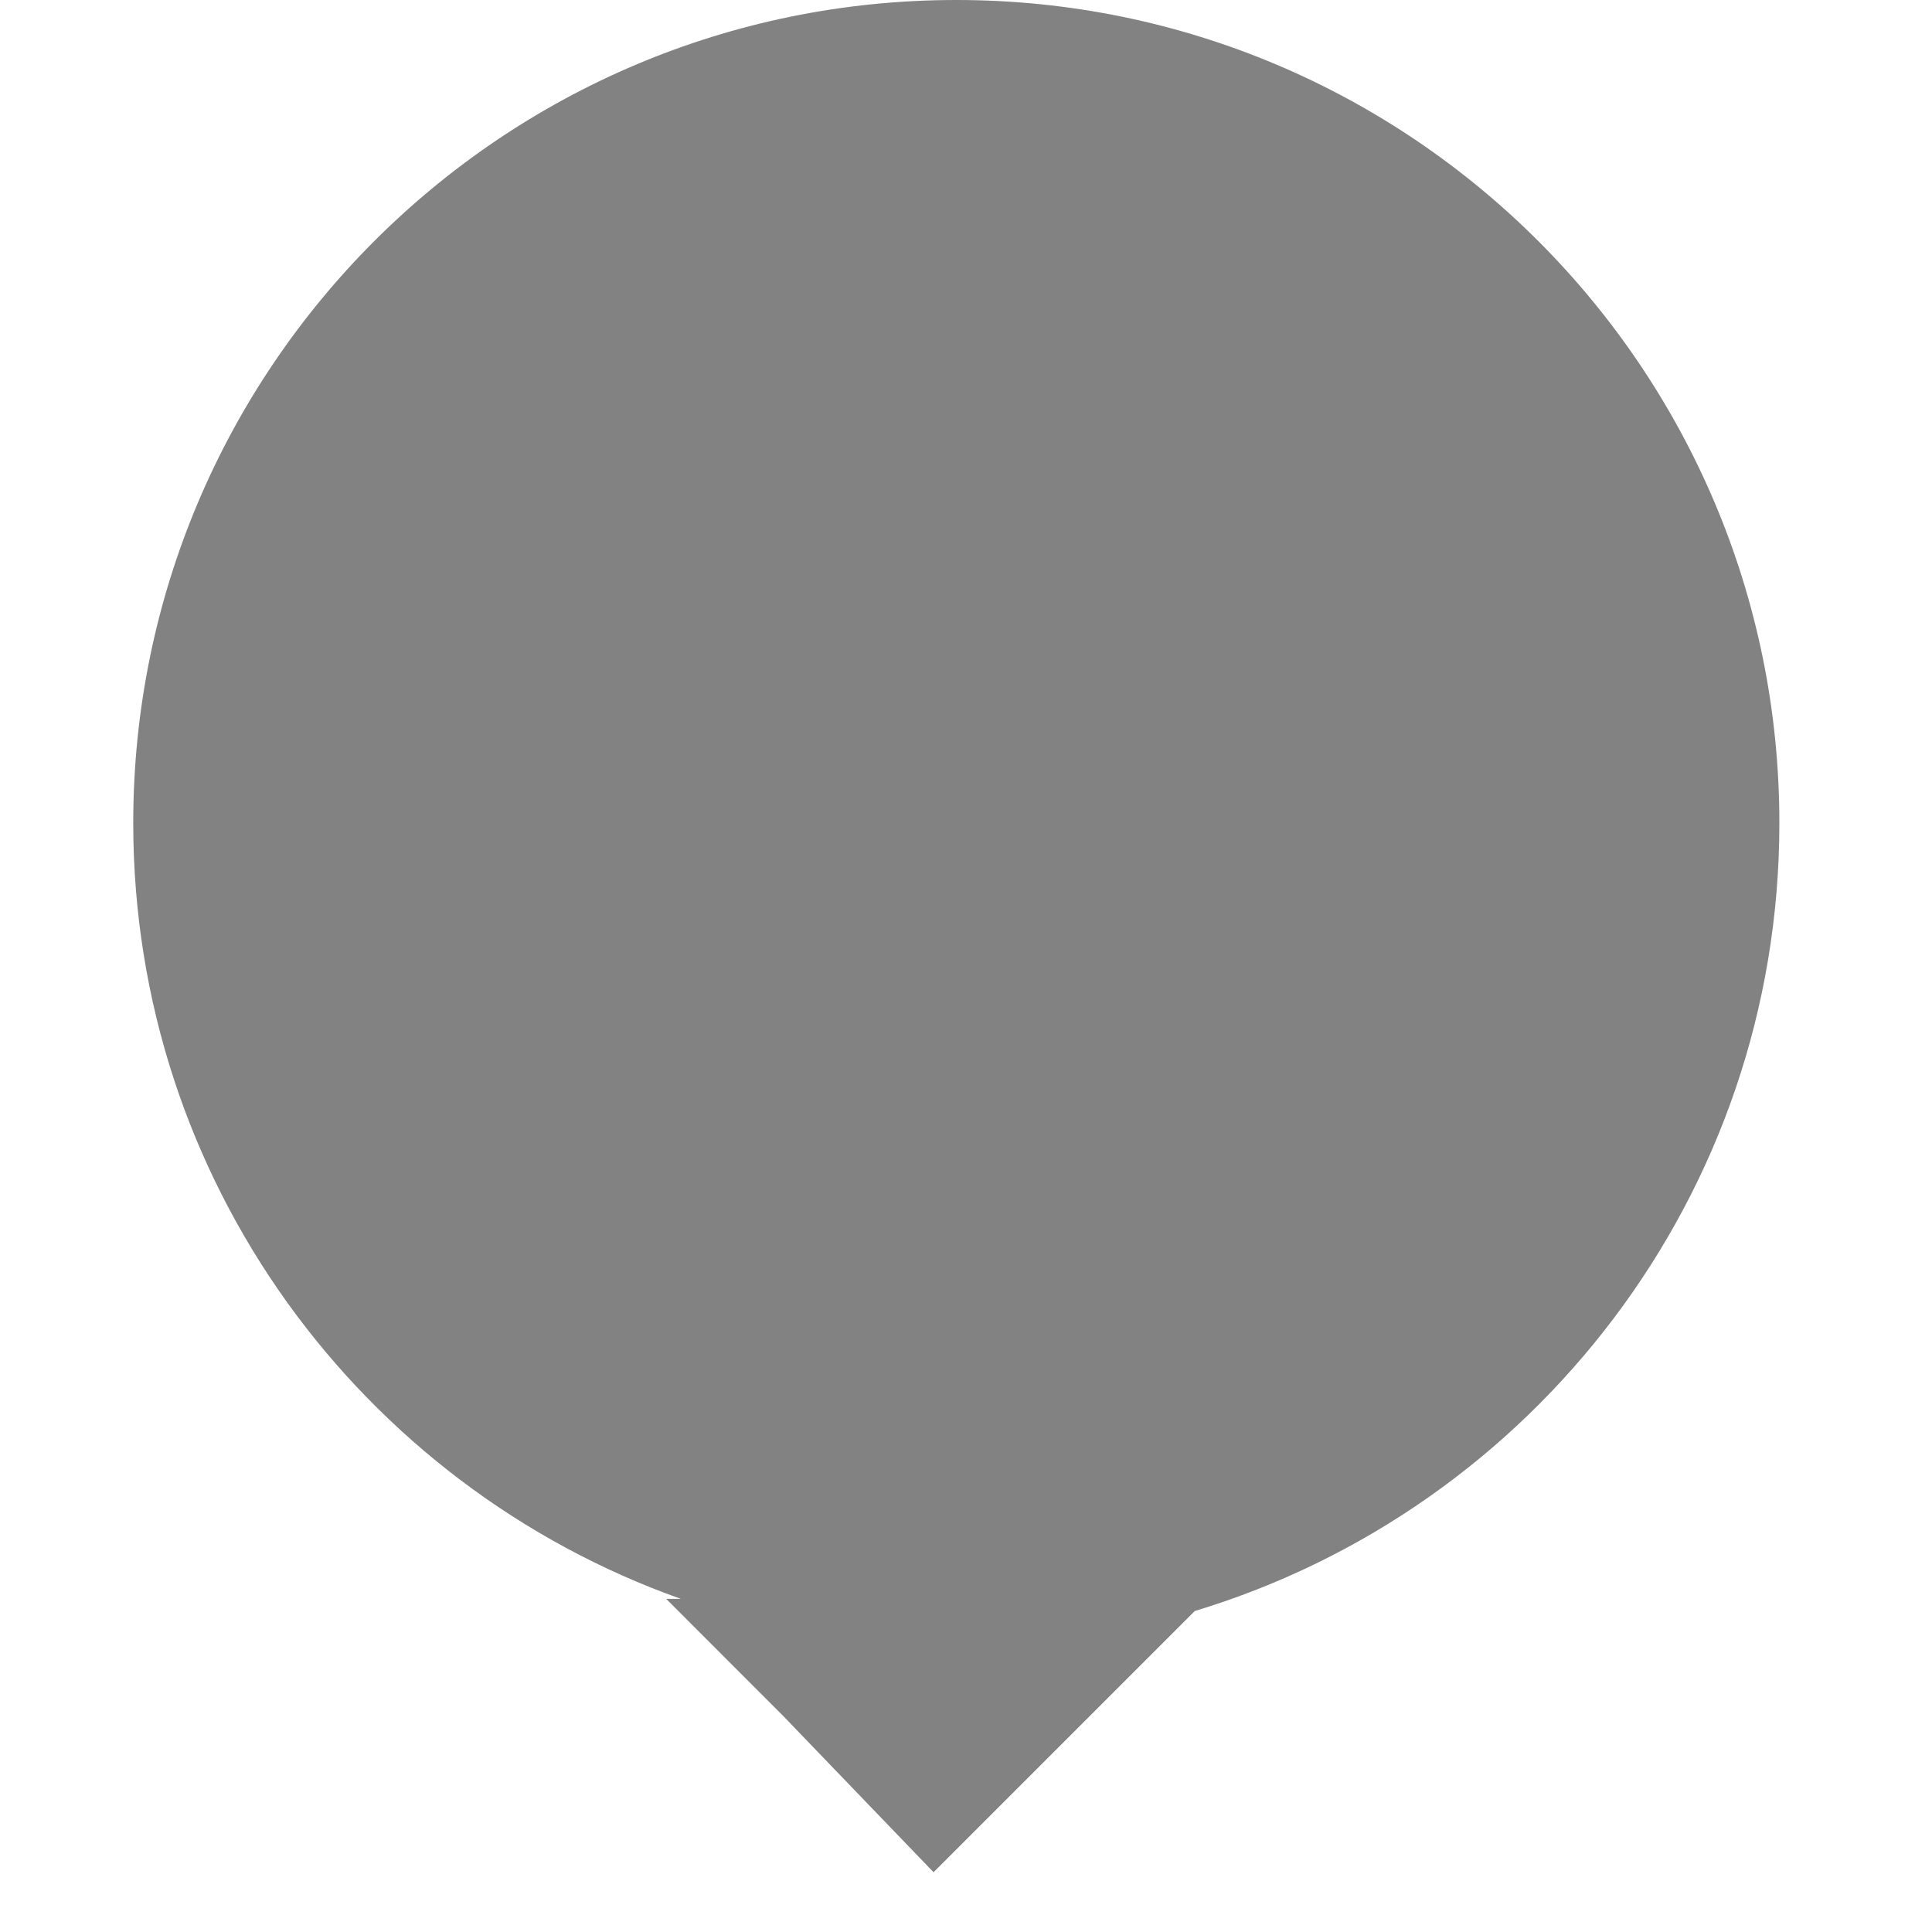
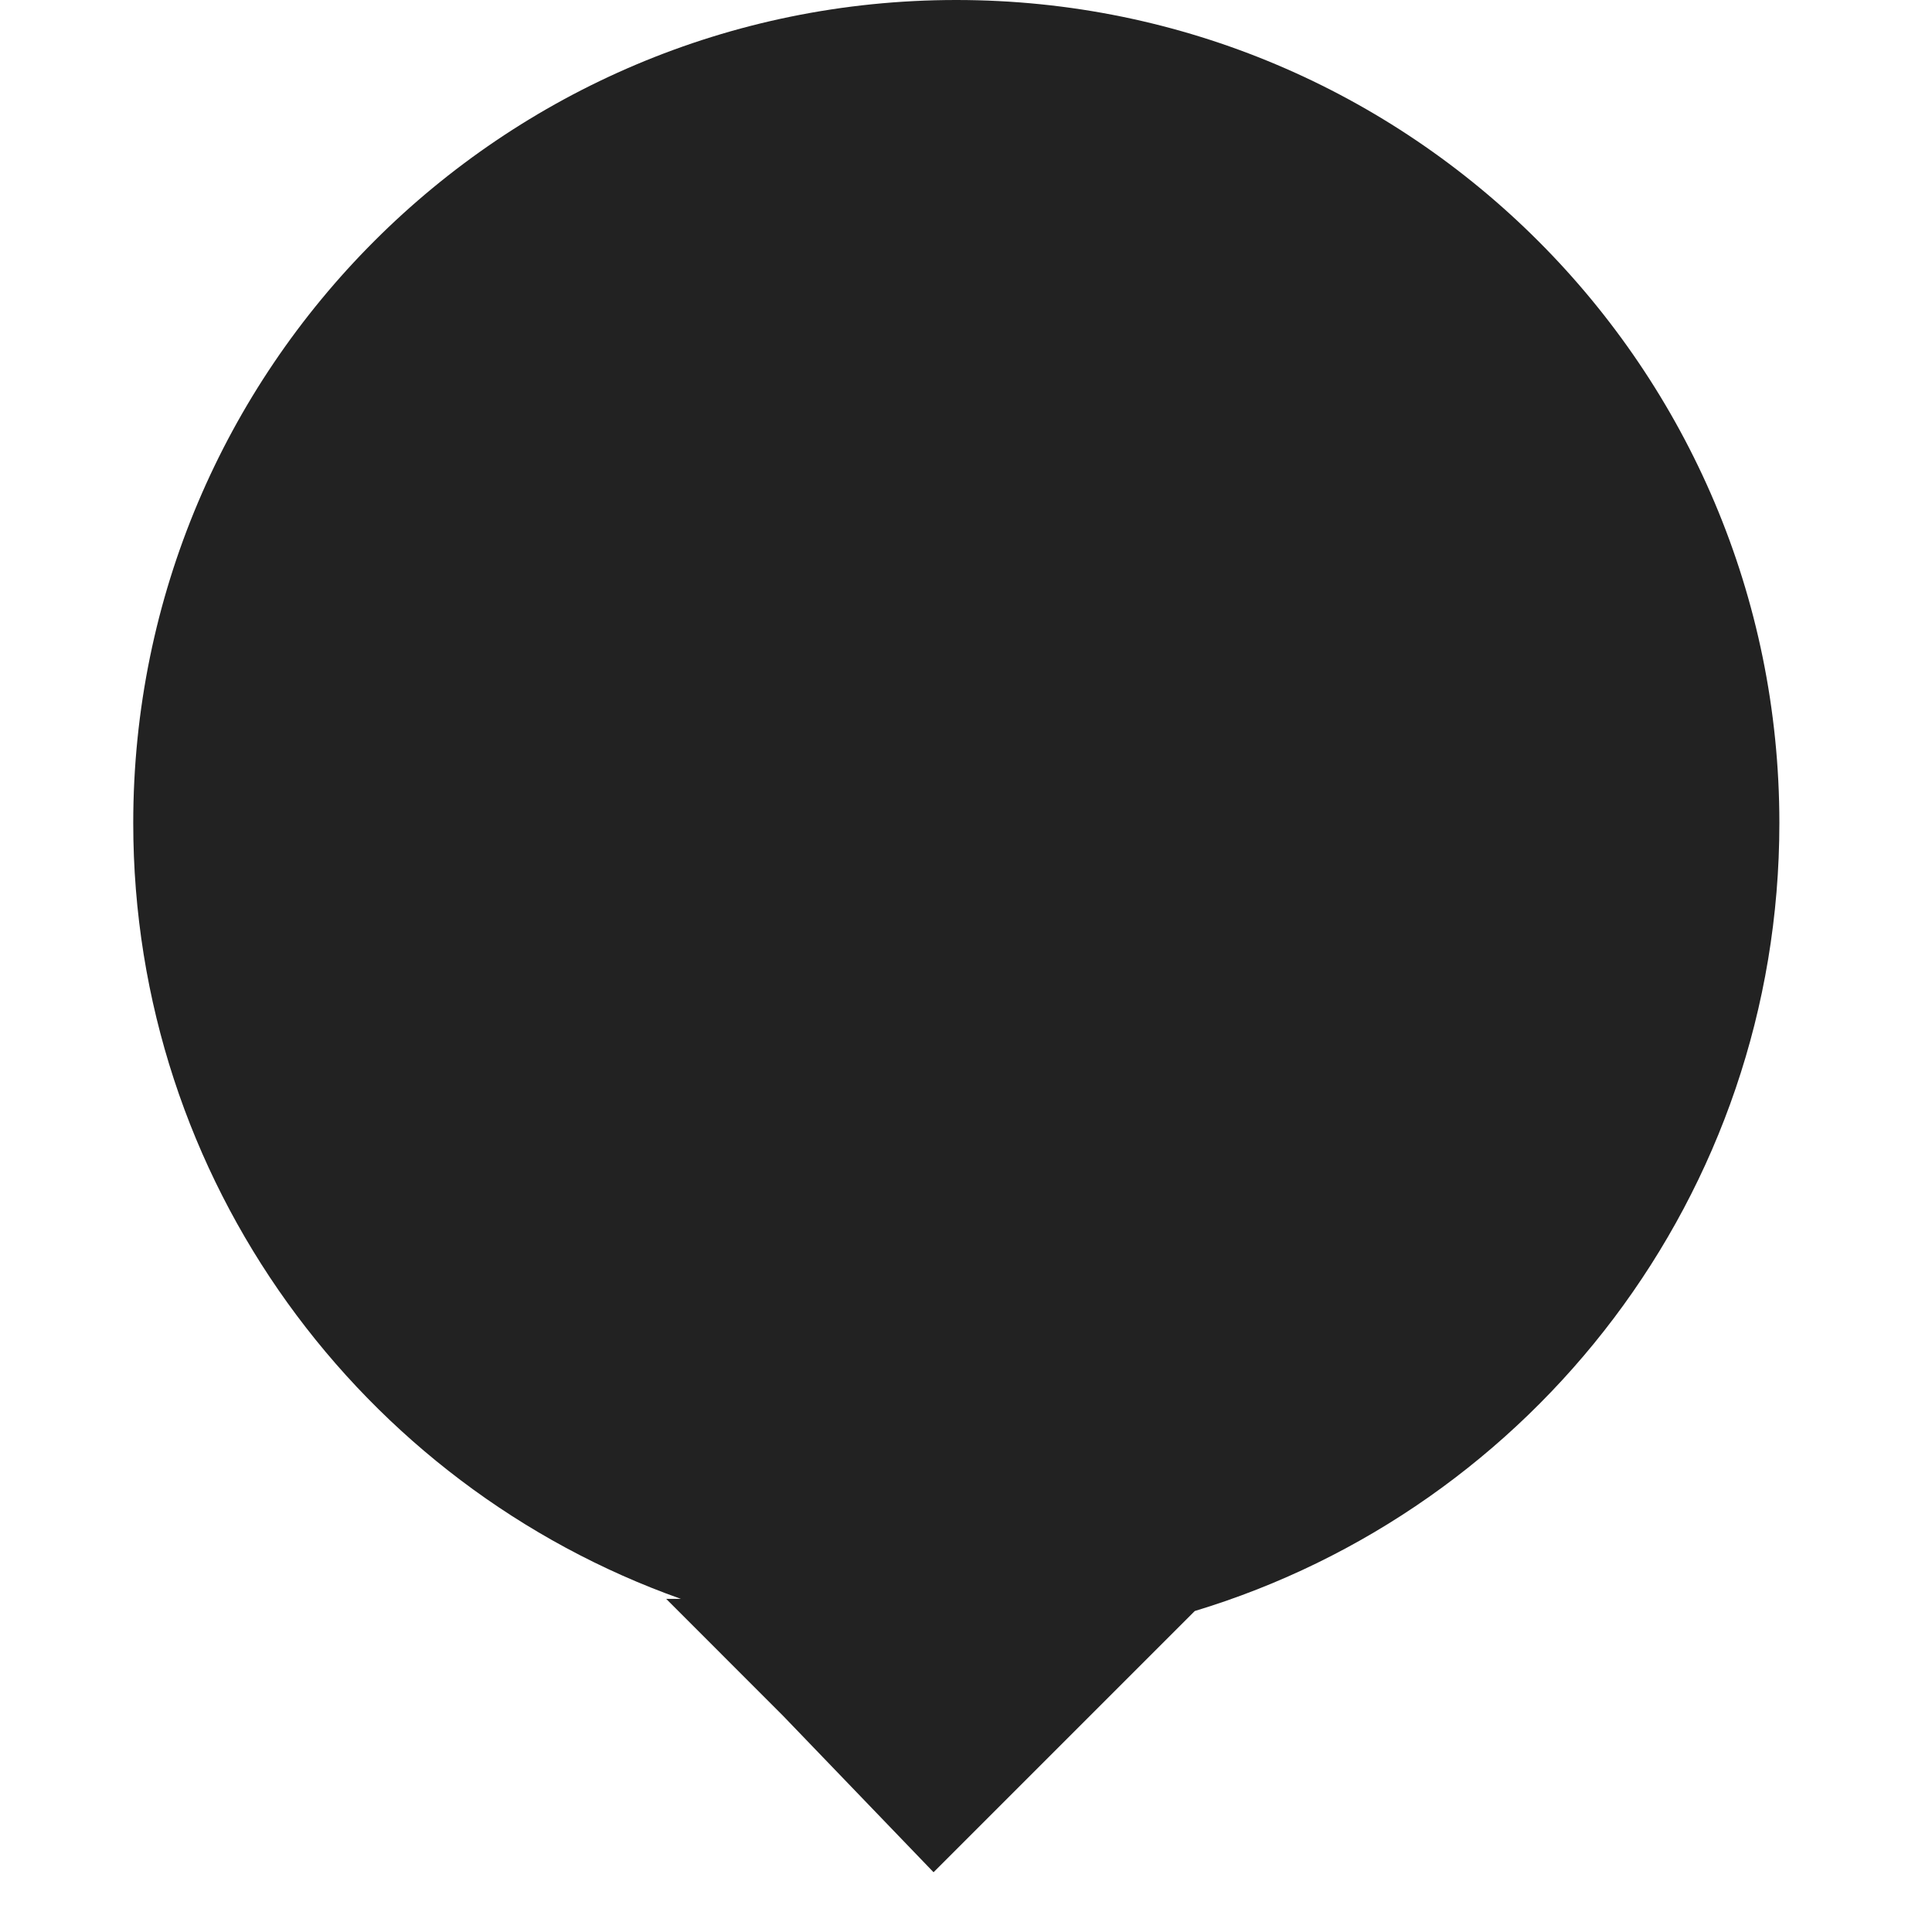
<svg xmlns="http://www.w3.org/2000/svg" width="29" height="29" viewBox="0 0 25 29" fill="none">
-   <path fill-rule="evenodd" clip-rule="evenodd" d="M15.934 24.182C21.012 22.647 24.709 17.933 24.709 12.354C24.709 5.531 19.177 0 12.354 0C5.531 0 0 5.531 0 12.354C0 17.727 3.43 22.3 8.221 24H8L9.758 25.759L12.013 28.103L14.357 25.759L15.934 24.182Z" fill="#828282" />
+   <path fill-rule="evenodd" clip-rule="evenodd" d="M15.934 24.182C21.012 22.647 24.709 17.933 24.709 12.354C24.709 5.531 19.177 0 12.354 0C5.531 0 0 5.531 0 12.354C0 17.727 3.43 22.3 8.221 24H8L9.758 25.759L12.013 28.103L14.357 25.759L15.934 24.182Z" fill="#222222" />
</svg>
